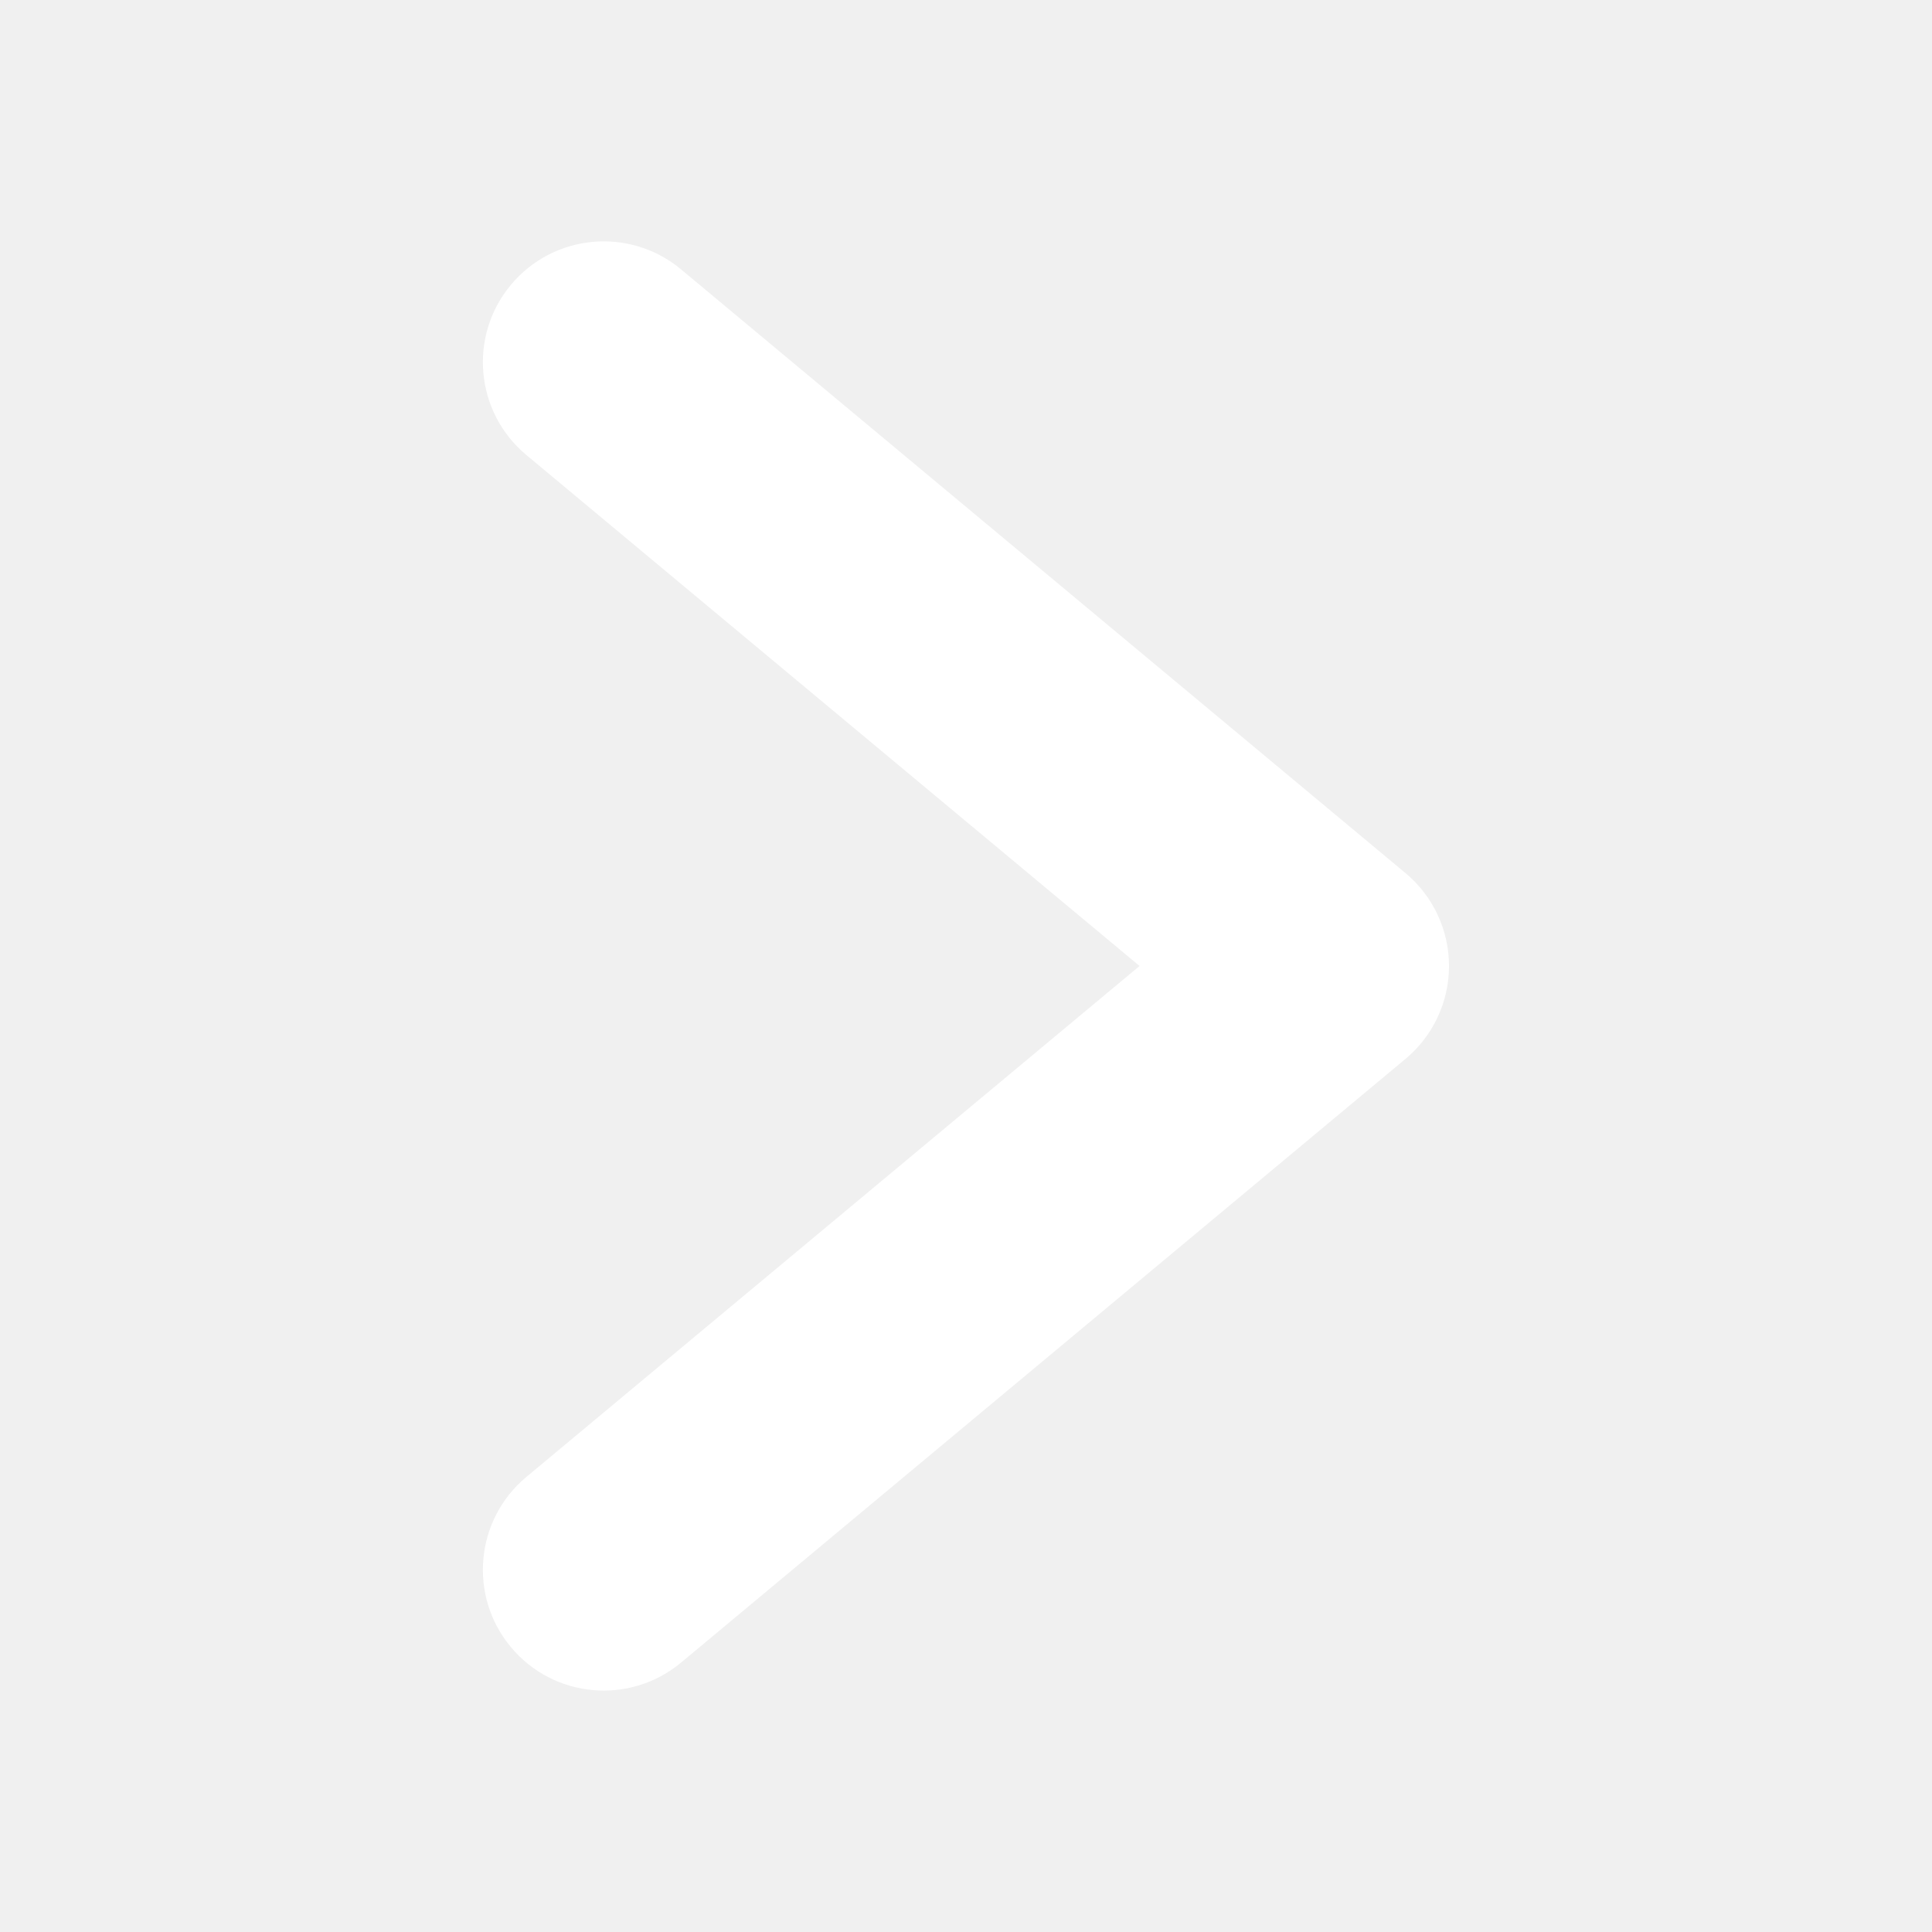
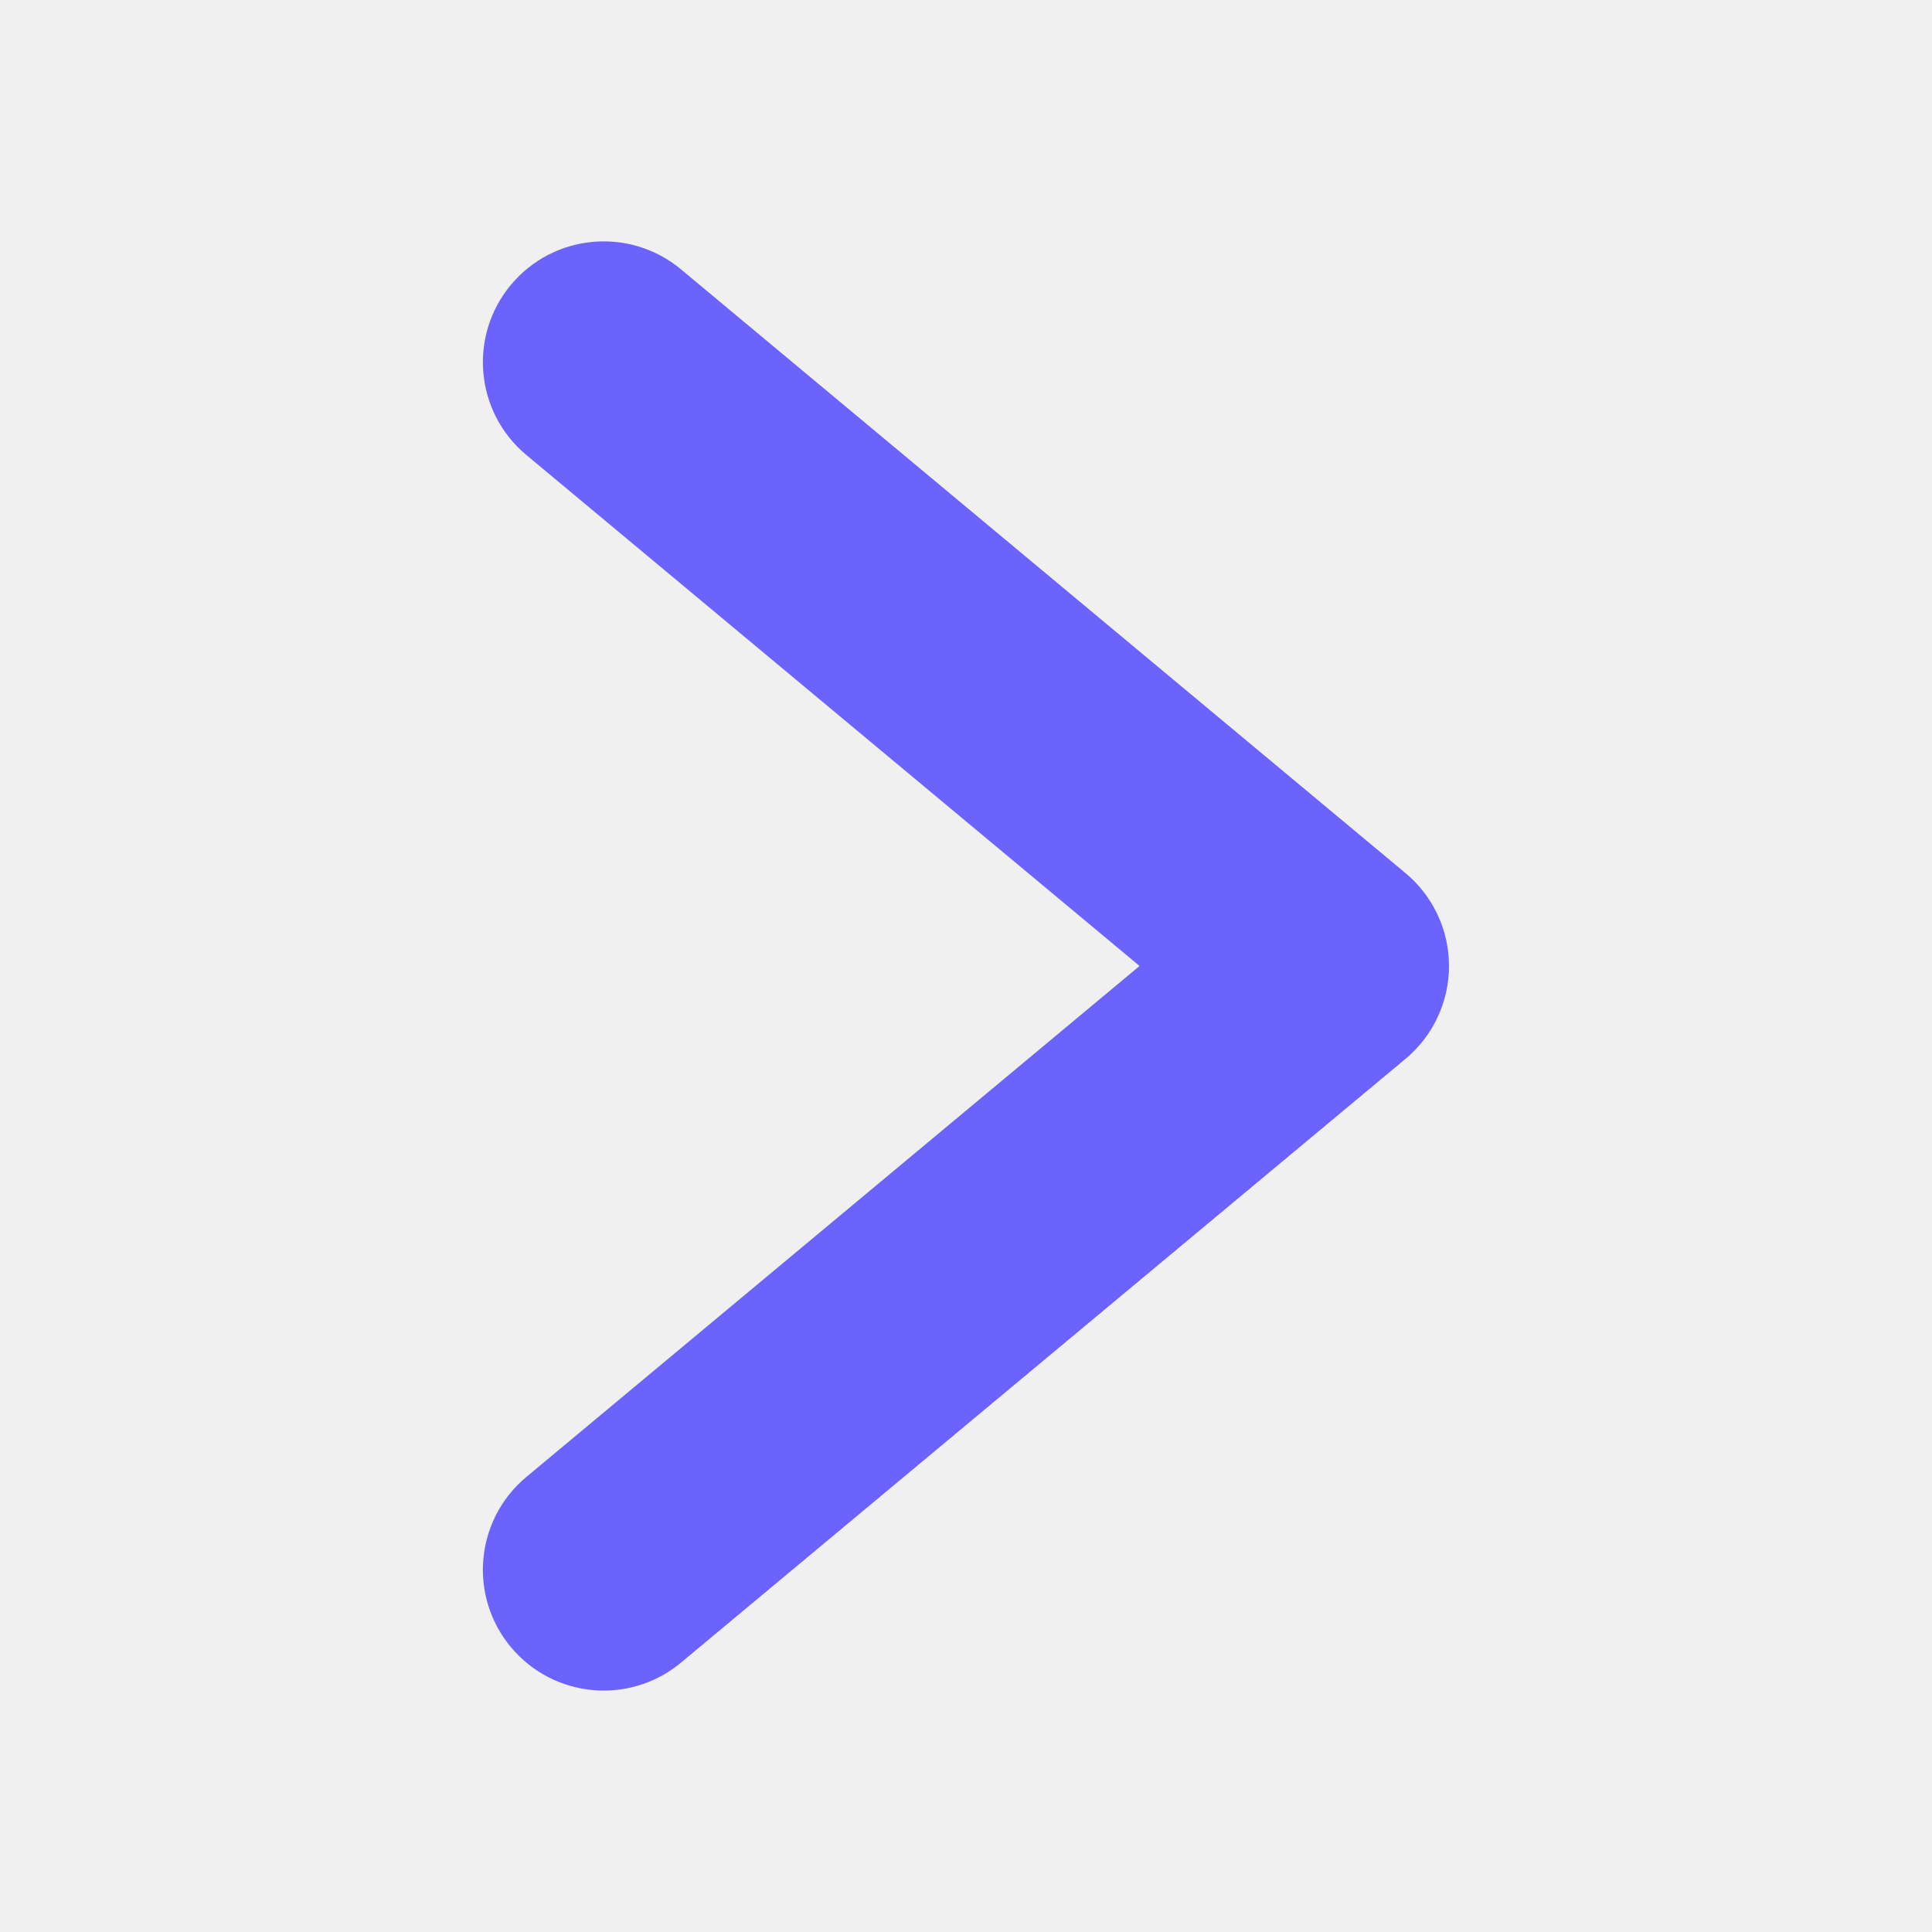
- <svg xmlns="http://www.w3.org/2000/svg" fill="#FFF" viewBox="0 0 96 96" height="40px" width="40px">
+ <svg xmlns="http://www.w3.org/2000/svg" fill="#6C63FF" viewBox="0 0 96 96" height="40px" width="40px">
  <path d="M69.844,43.388,33.842,13.386a6.003,6.003,0,0,0-7.688,9.223l30.47,25.39-30.47,25.39a6.003,6.003,0,0,0,7.688,9.223L69.844,52.611a6.009,6.009,0,0,0,0-9.223Z" />
</svg>
